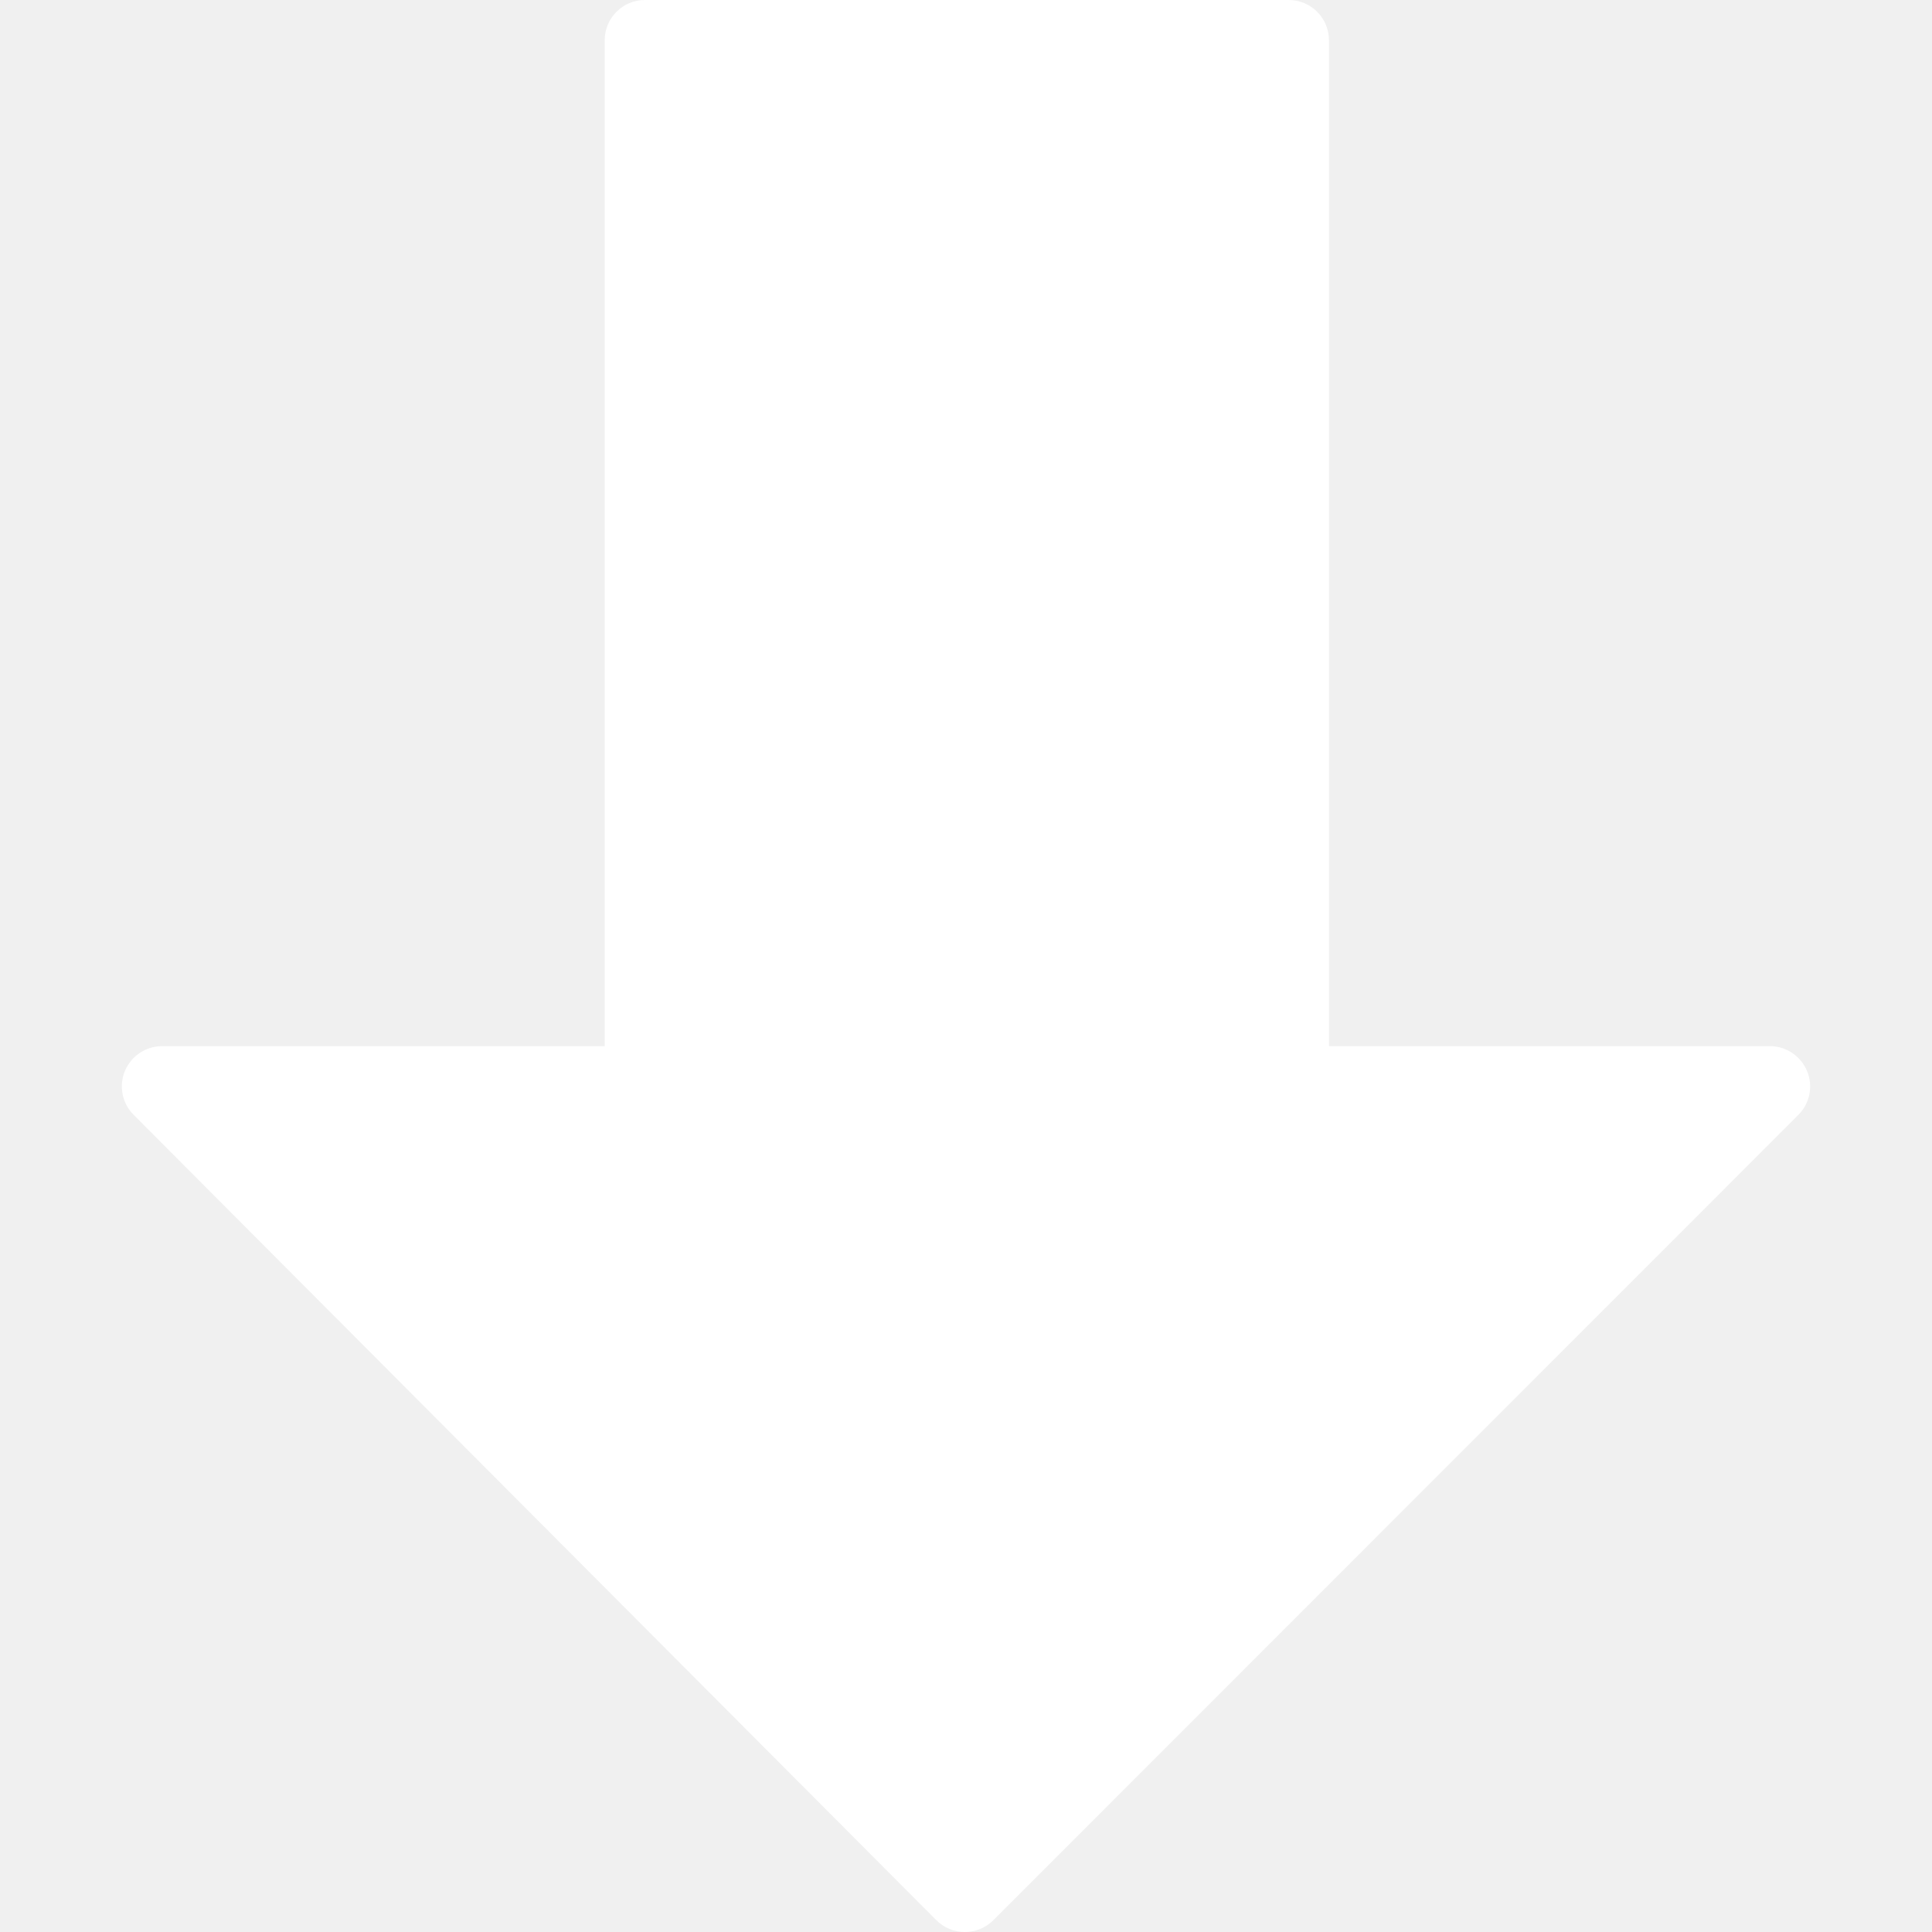
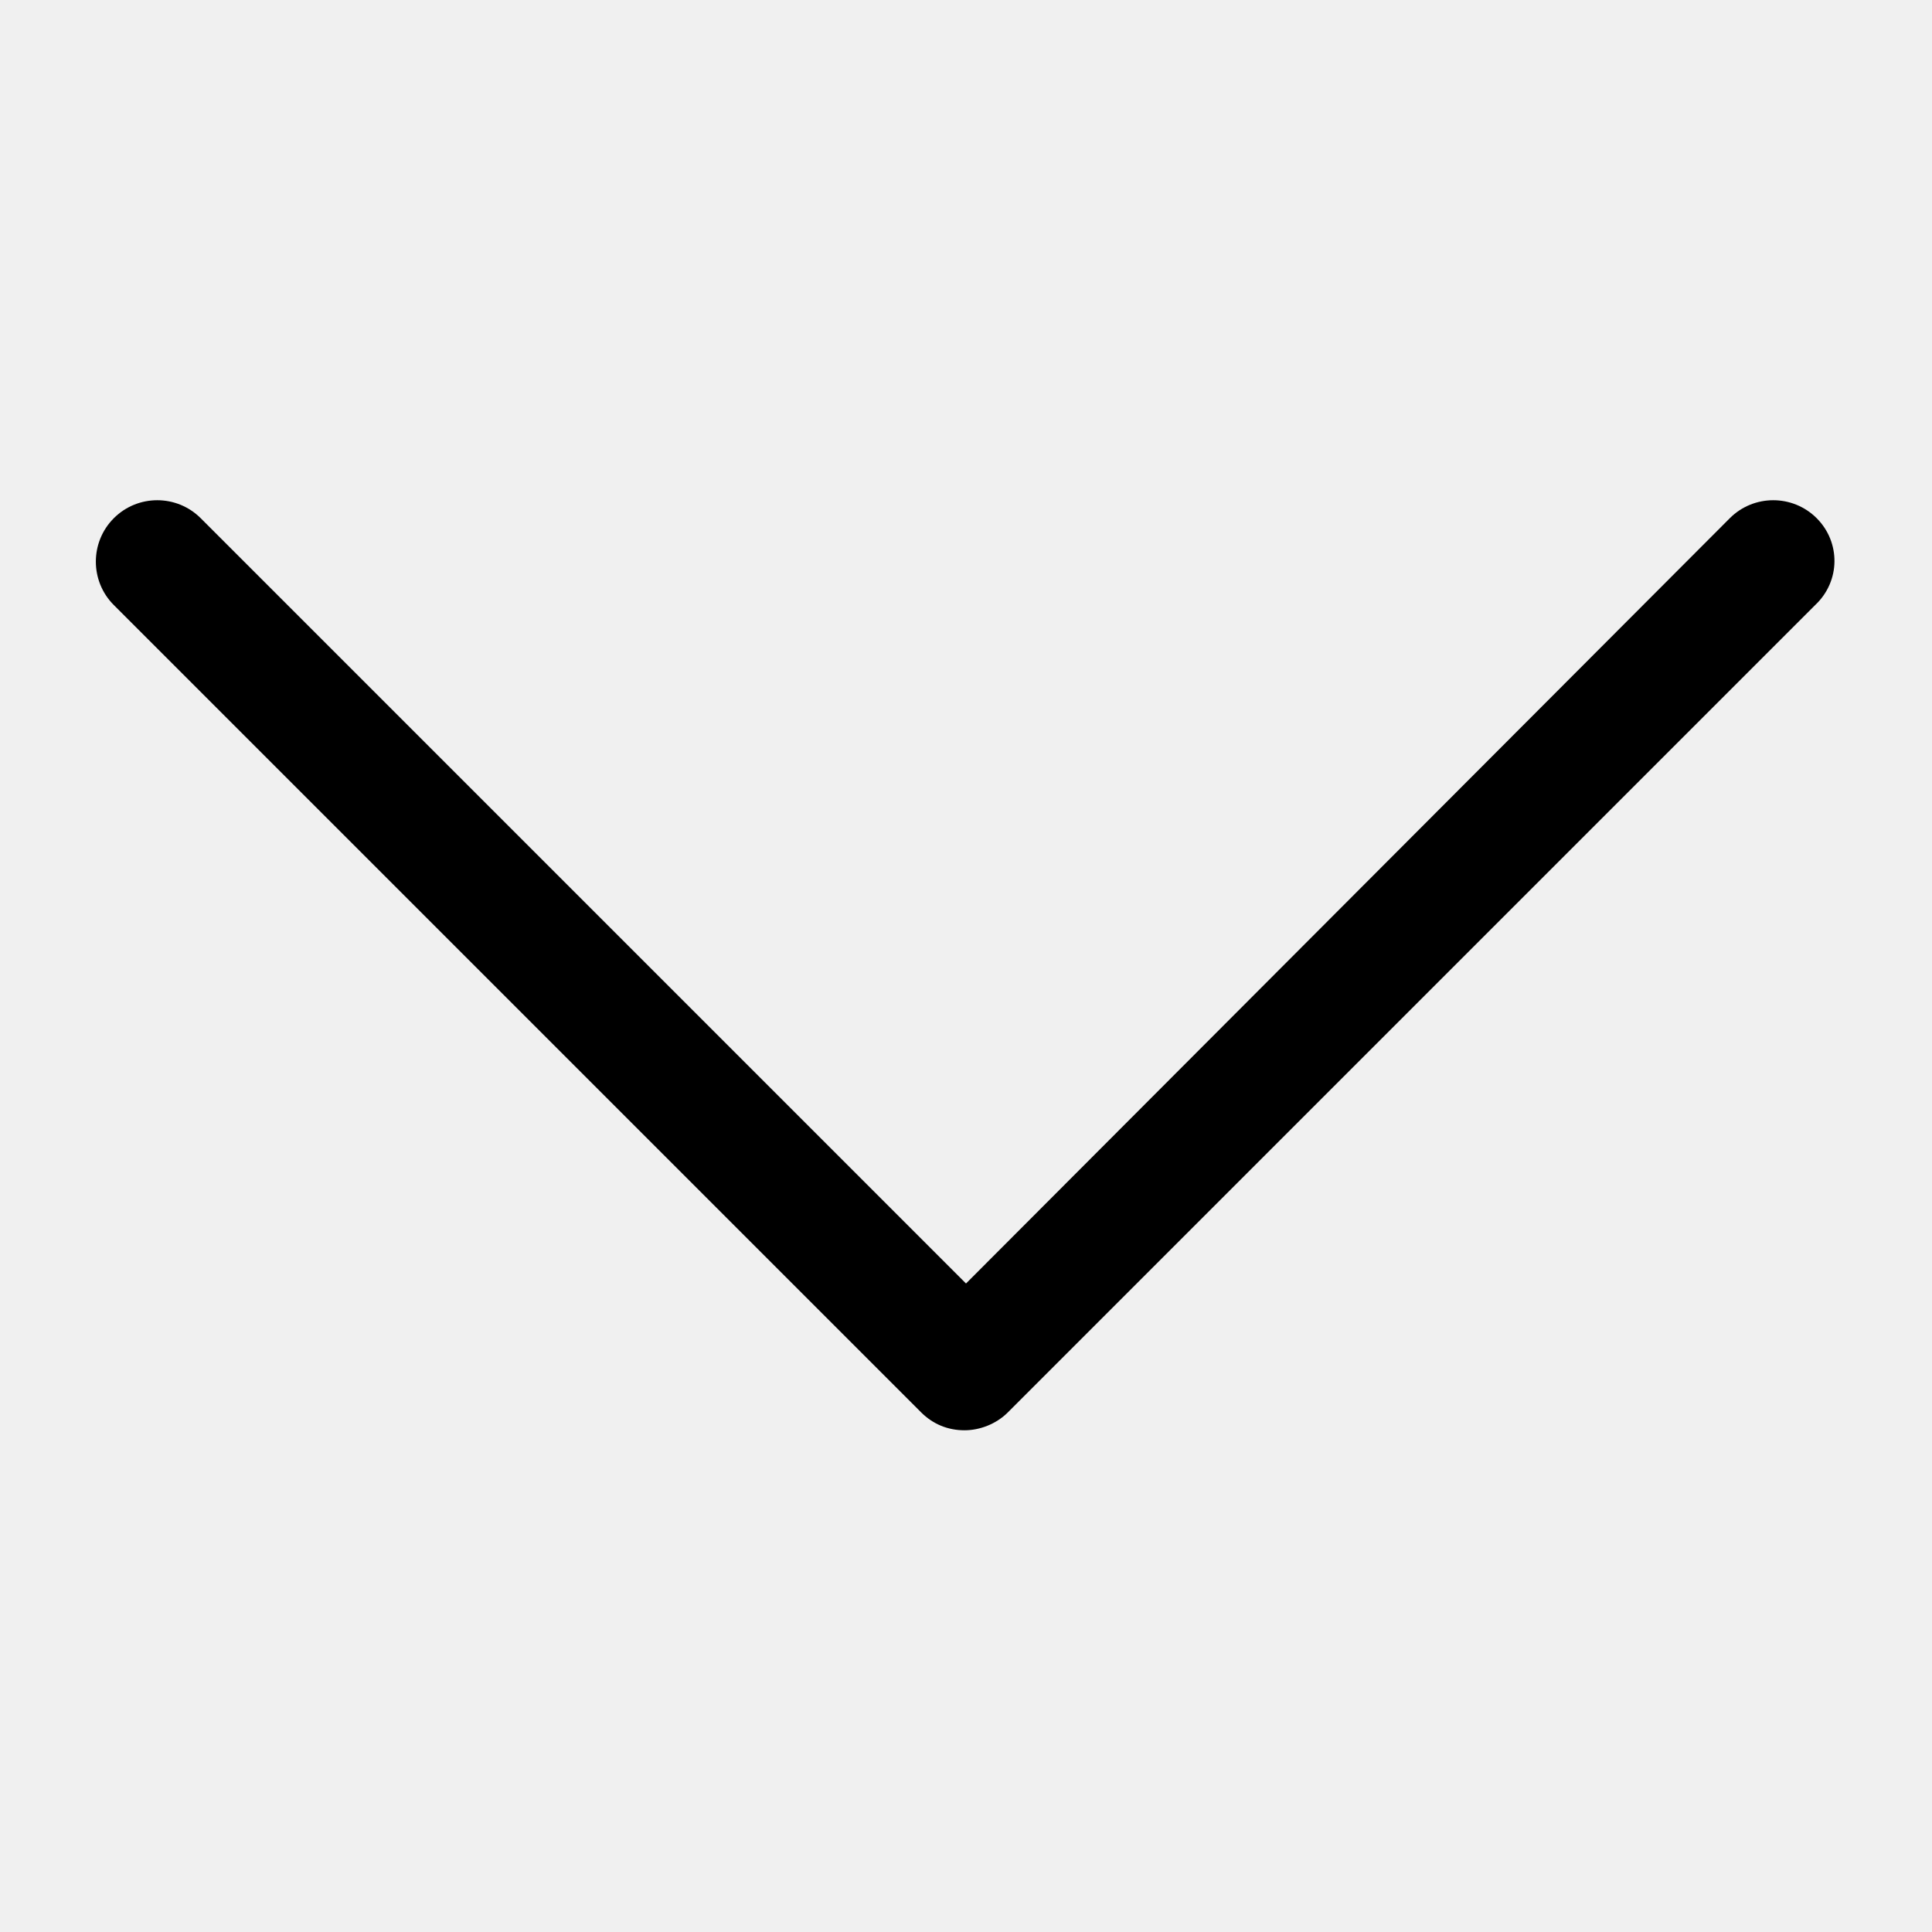
- <svg xmlns="http://www.w3.org/2000/svg" version="1.1" viewBox="0 0 512.171 512.171">
+ <svg xmlns="http://www.w3.org/2000/svg" version="1.1" viewBox="0 0 129 129">
  <g>
-     <path fill="#FFF" d="M479.046,283.925c-1.664-3.989-5.547-6.592-9.856-6.592H352.305V10.667C352.305,4.779,347.526,0,341.638,0H170.971             c-5.888,0-10.667,4.779-10.667,10.667v266.667H42.971c-4.309,0-8.192,2.603-9.856,6.571c-1.643,3.989-0.747,8.576,2.304,11.627             l212.8,213.504c2.005,2.005,4.715,3.136,7.552,3.136s5.547-1.131,7.552-3.115l213.419-213.504             C479.793,292.501,480.71,287.915,479.046,283.925z" />
+     <path d="m121.3,34.6c-1.6-1.6-4.2-1.6-5.8,0l-51,51.1-51.1-51.1c-1.6-1.6-4.2-1.6-5.8,0-1.6,1.6-1.6,4.2 0,5.8l53.9,53.9c0.8,0.8 1.8,1.2 2.9,1.2 1,0 2.1-0.4 2.9-1.2l53.9-53.9c1.7-1.6 1.7-4.2 0.1-5.8z" />
  </g>
</svg>
